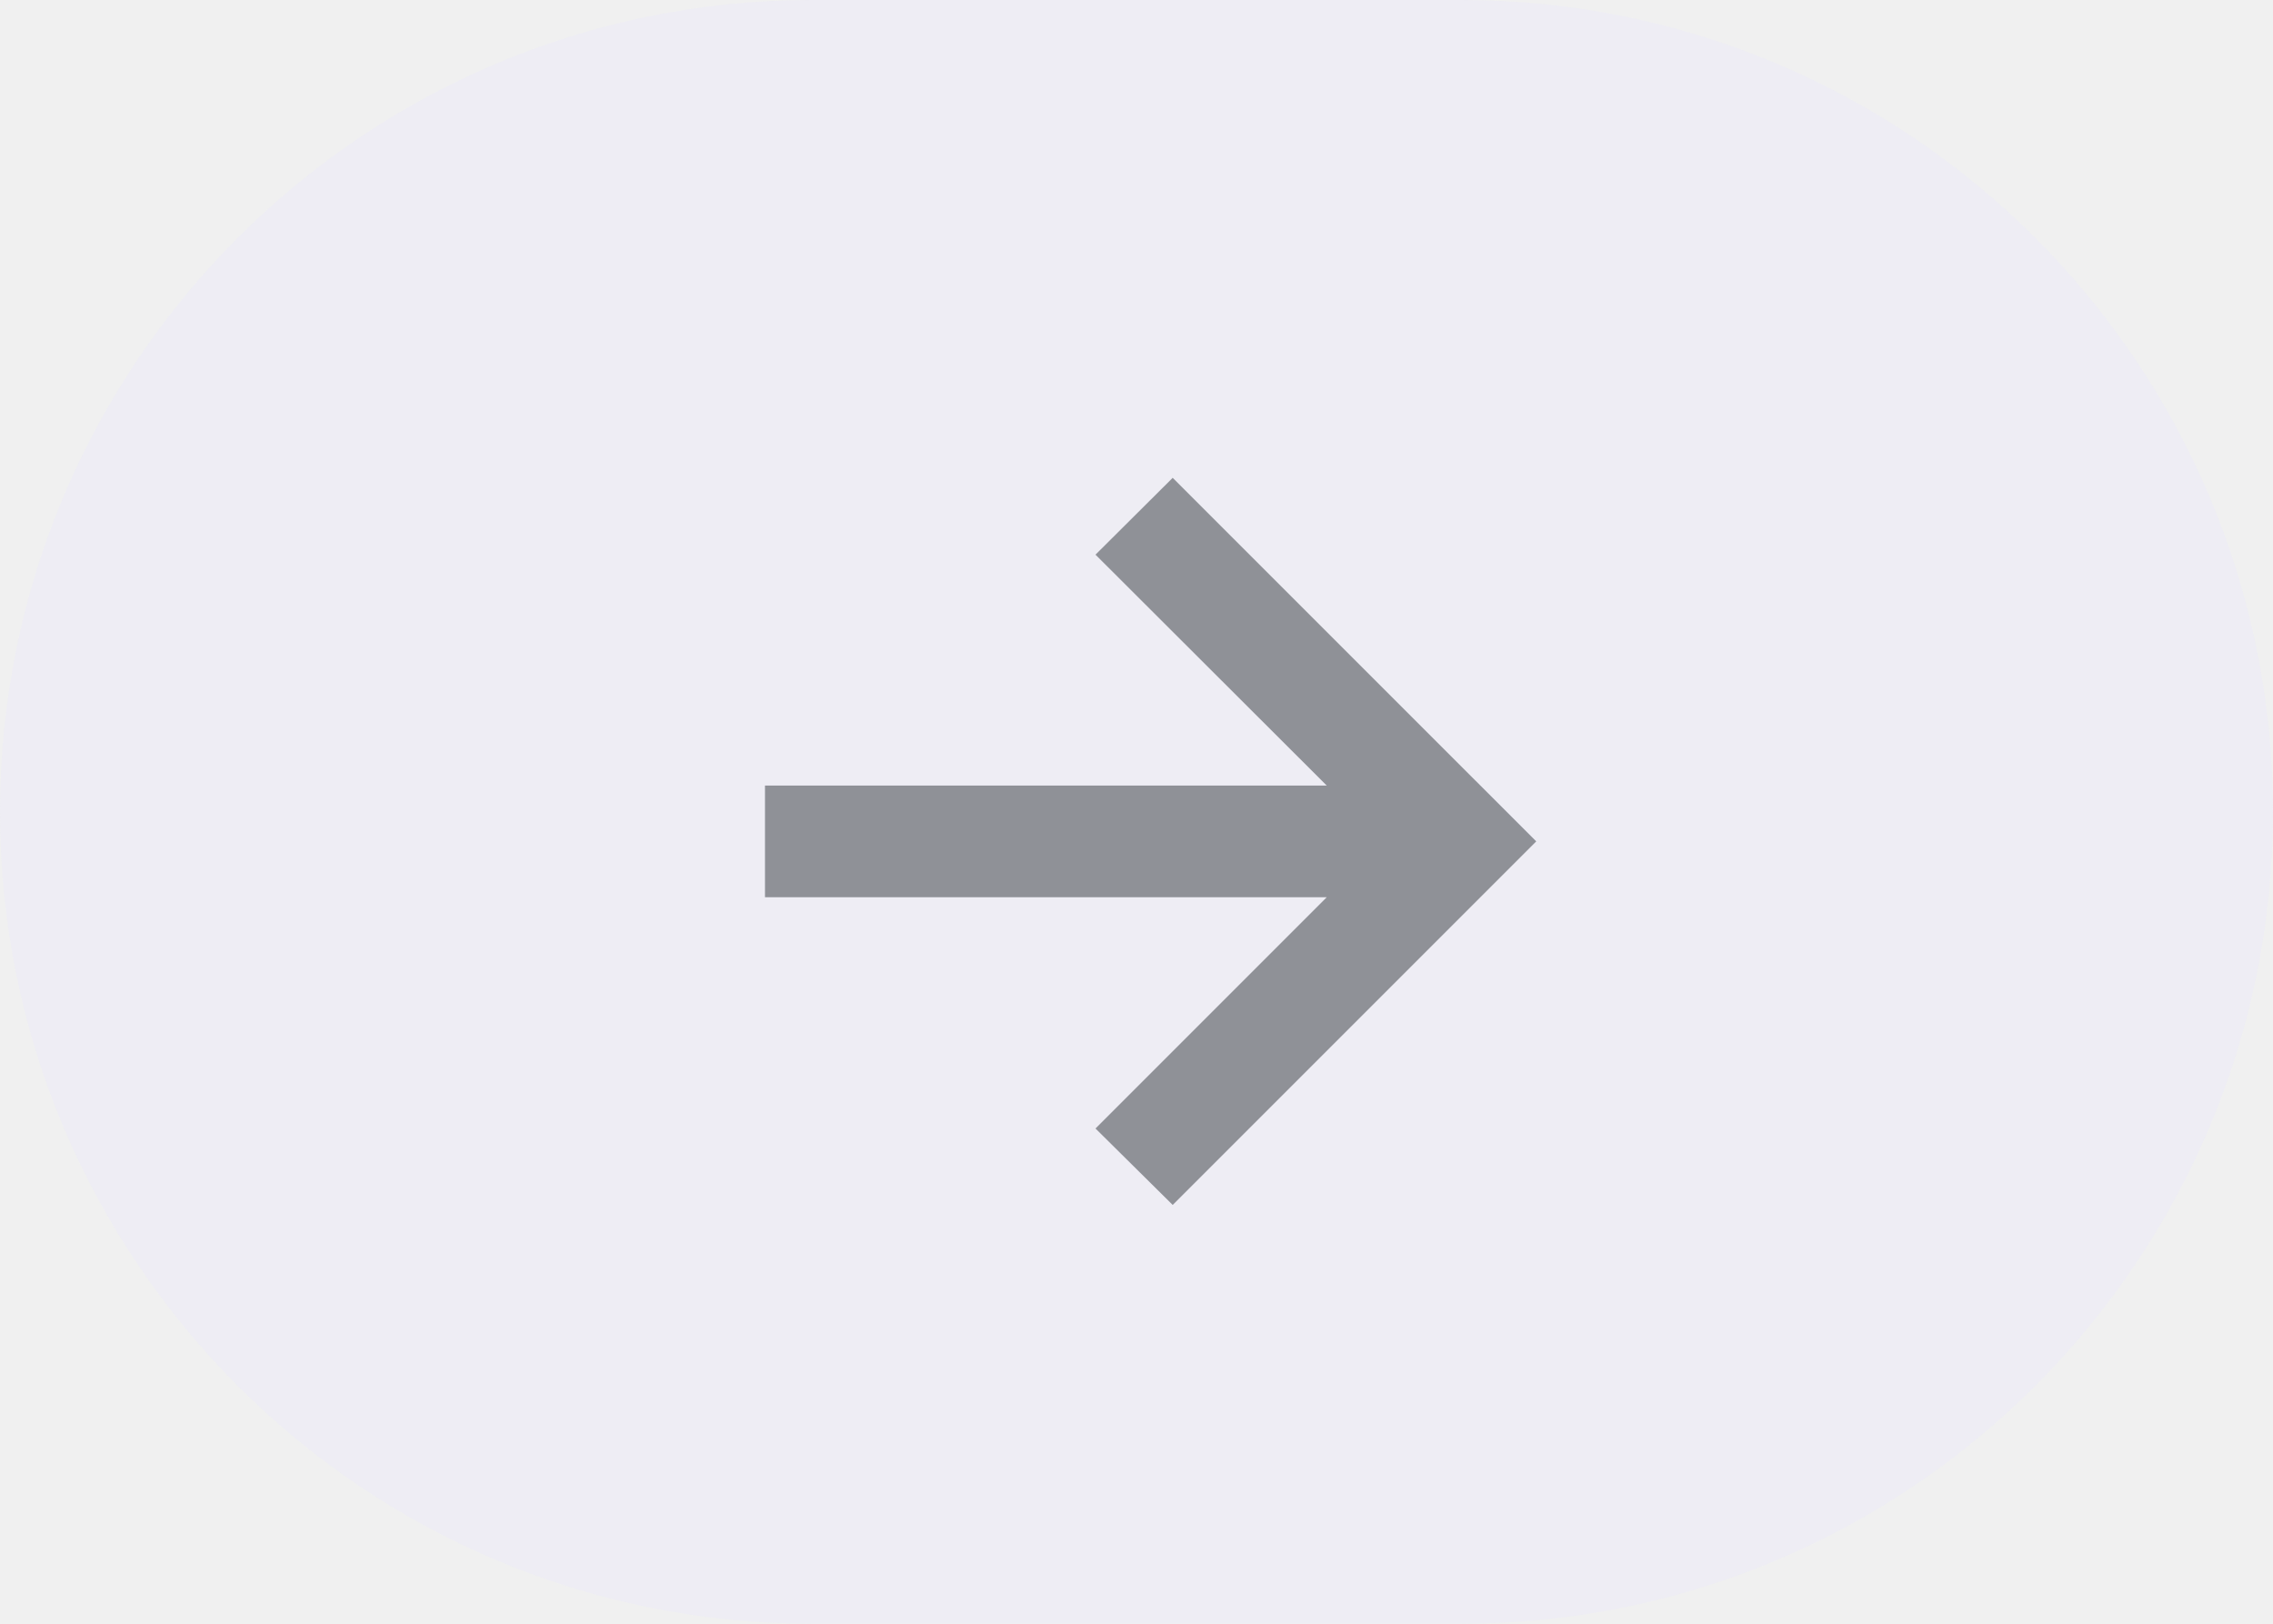
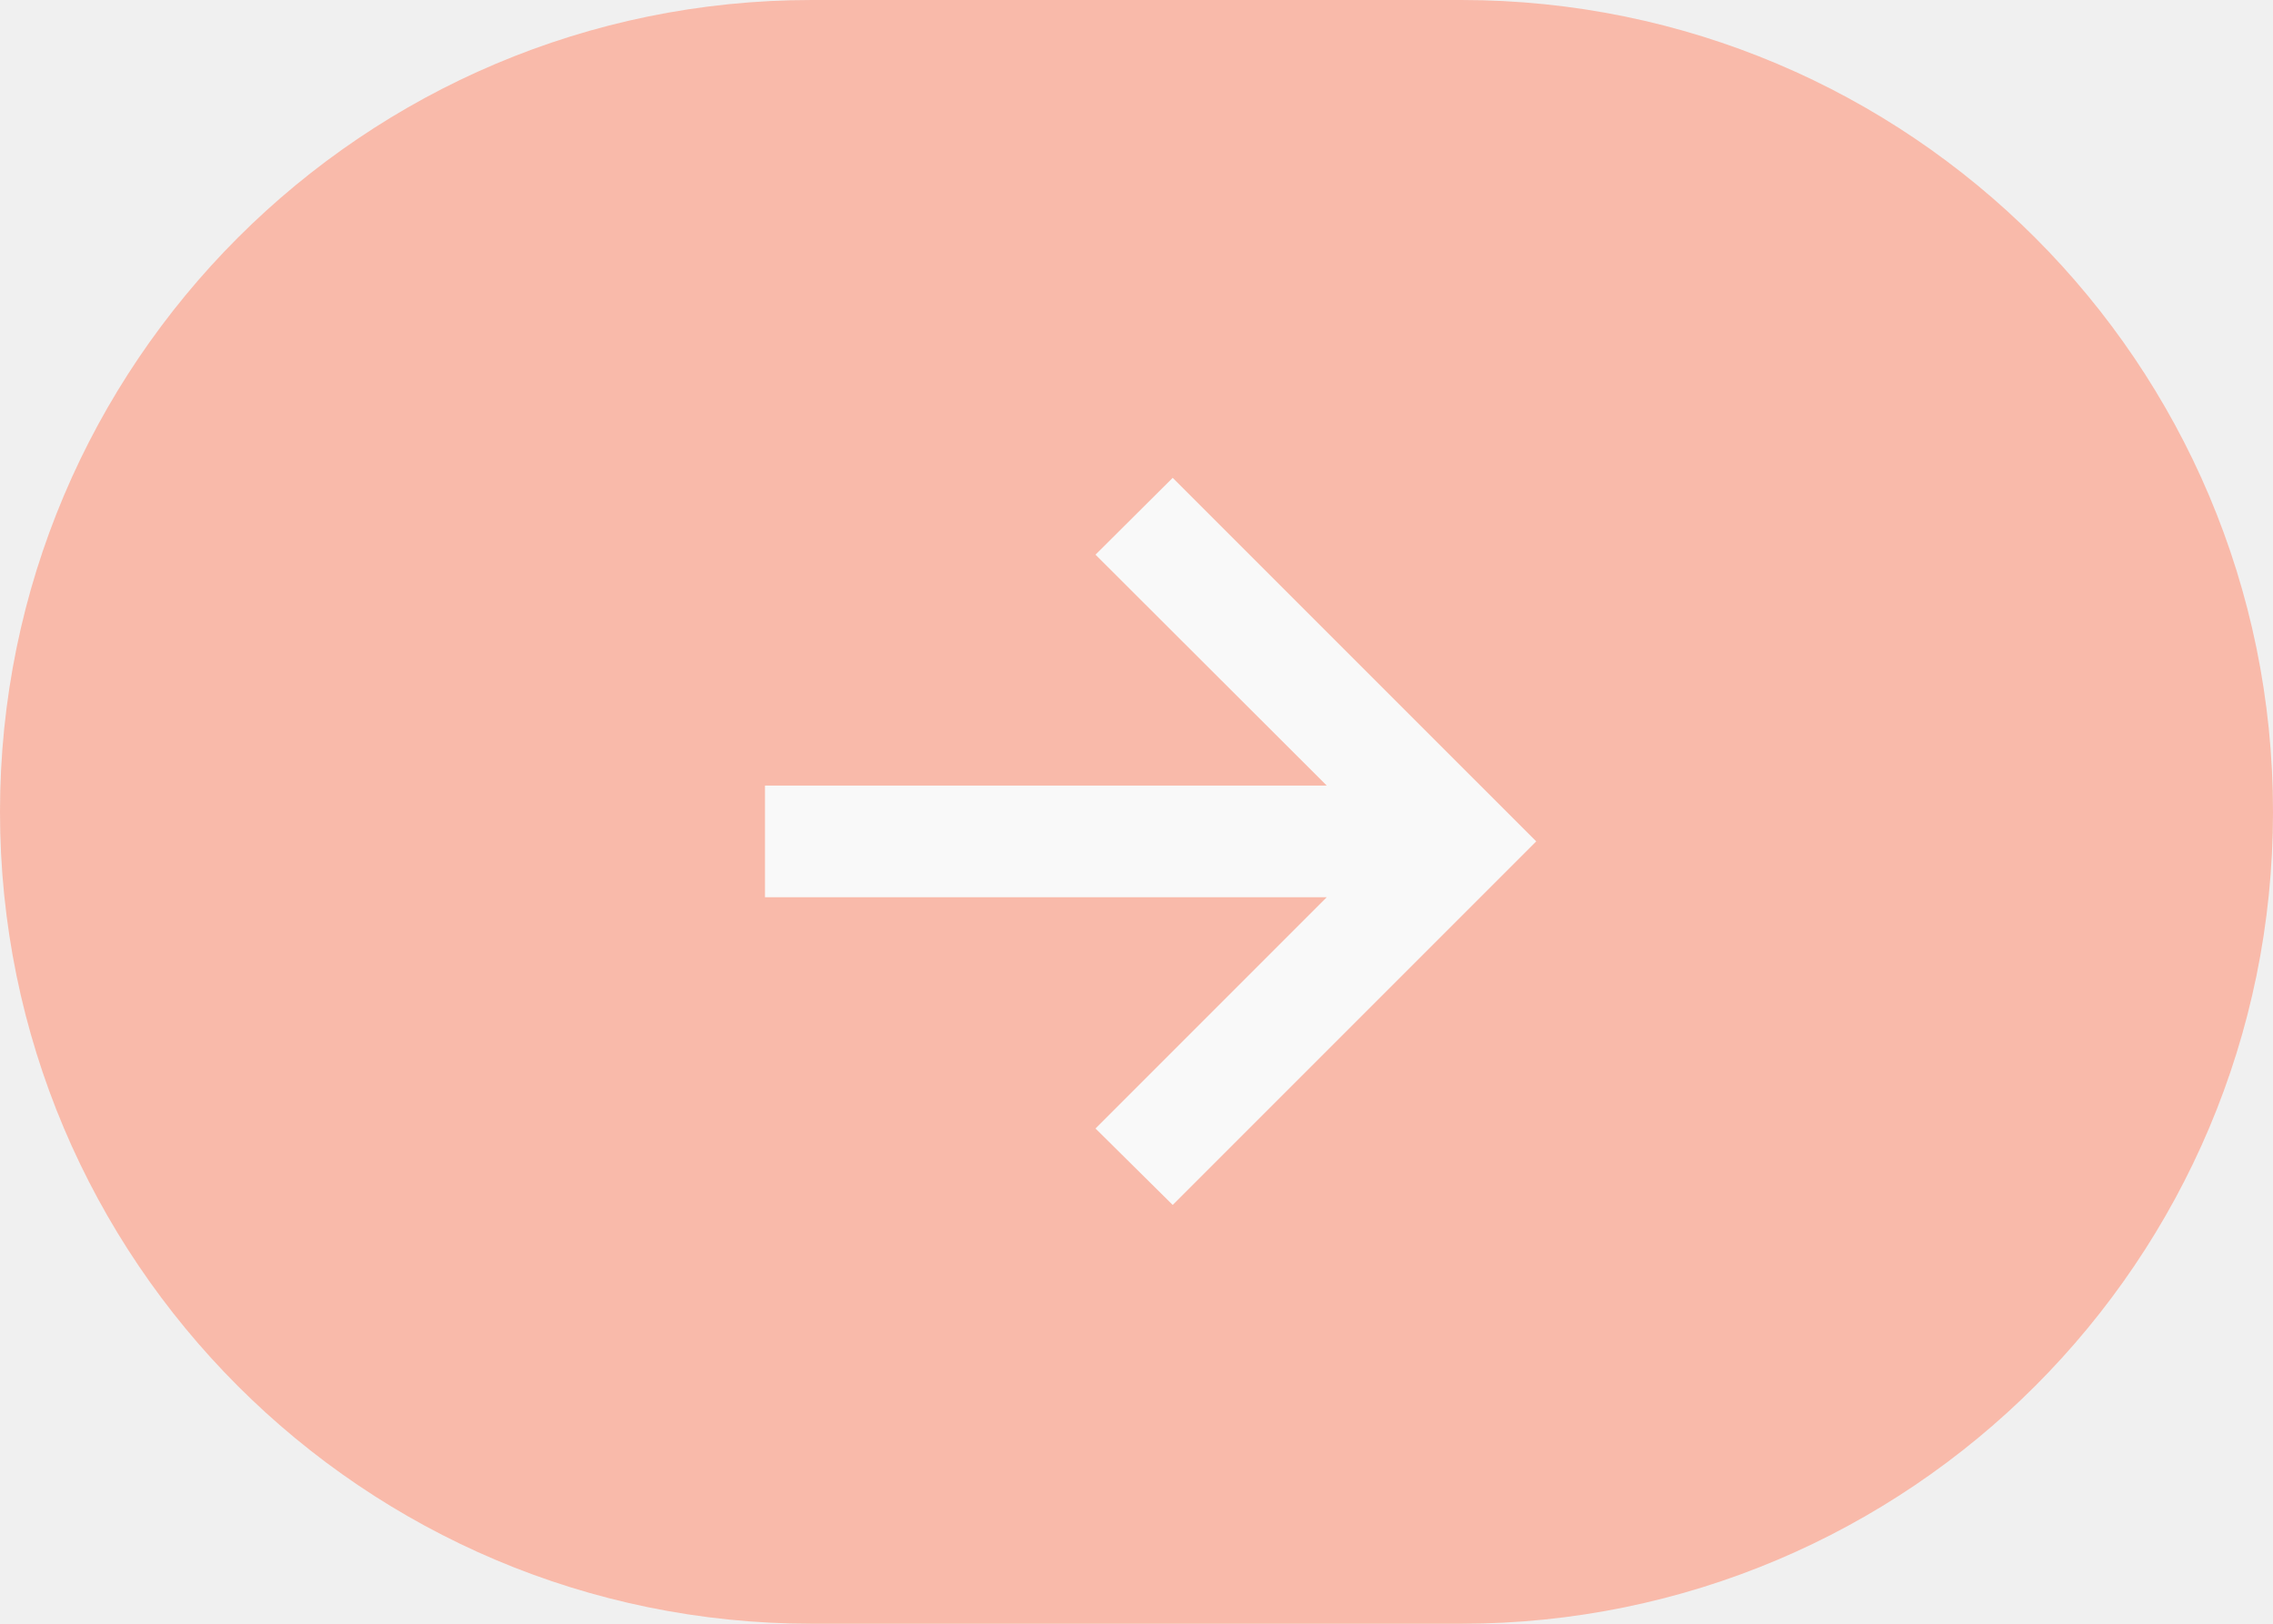
<svg xmlns="http://www.w3.org/2000/svg" width="56" height="40" viewBox="0 0 56 40" fill="none">
  <g opacity="0.6">
-     <rect width="56" height="40" rx="20" fill="#ECEBF6" />
-     <path d="M28.892 29.683L26.99 27.8L32.687 22.103H18.847V19.352H32.687L26.99 13.664L28.892 11.771L37.848 20.727L28.892 29.683Z" fill="#4E515C" />
+     <rect width="56" height="40" rx="20" fill="#FF967B" />
+     <path d="M28.892 29.683L26.99 27.8L32.687 22.103H18.847V19.352H32.687L26.99 13.664L28.892 11.771L37.848 20.727L28.892 29.683Z" fill="white" />
  </g>
</svg>
